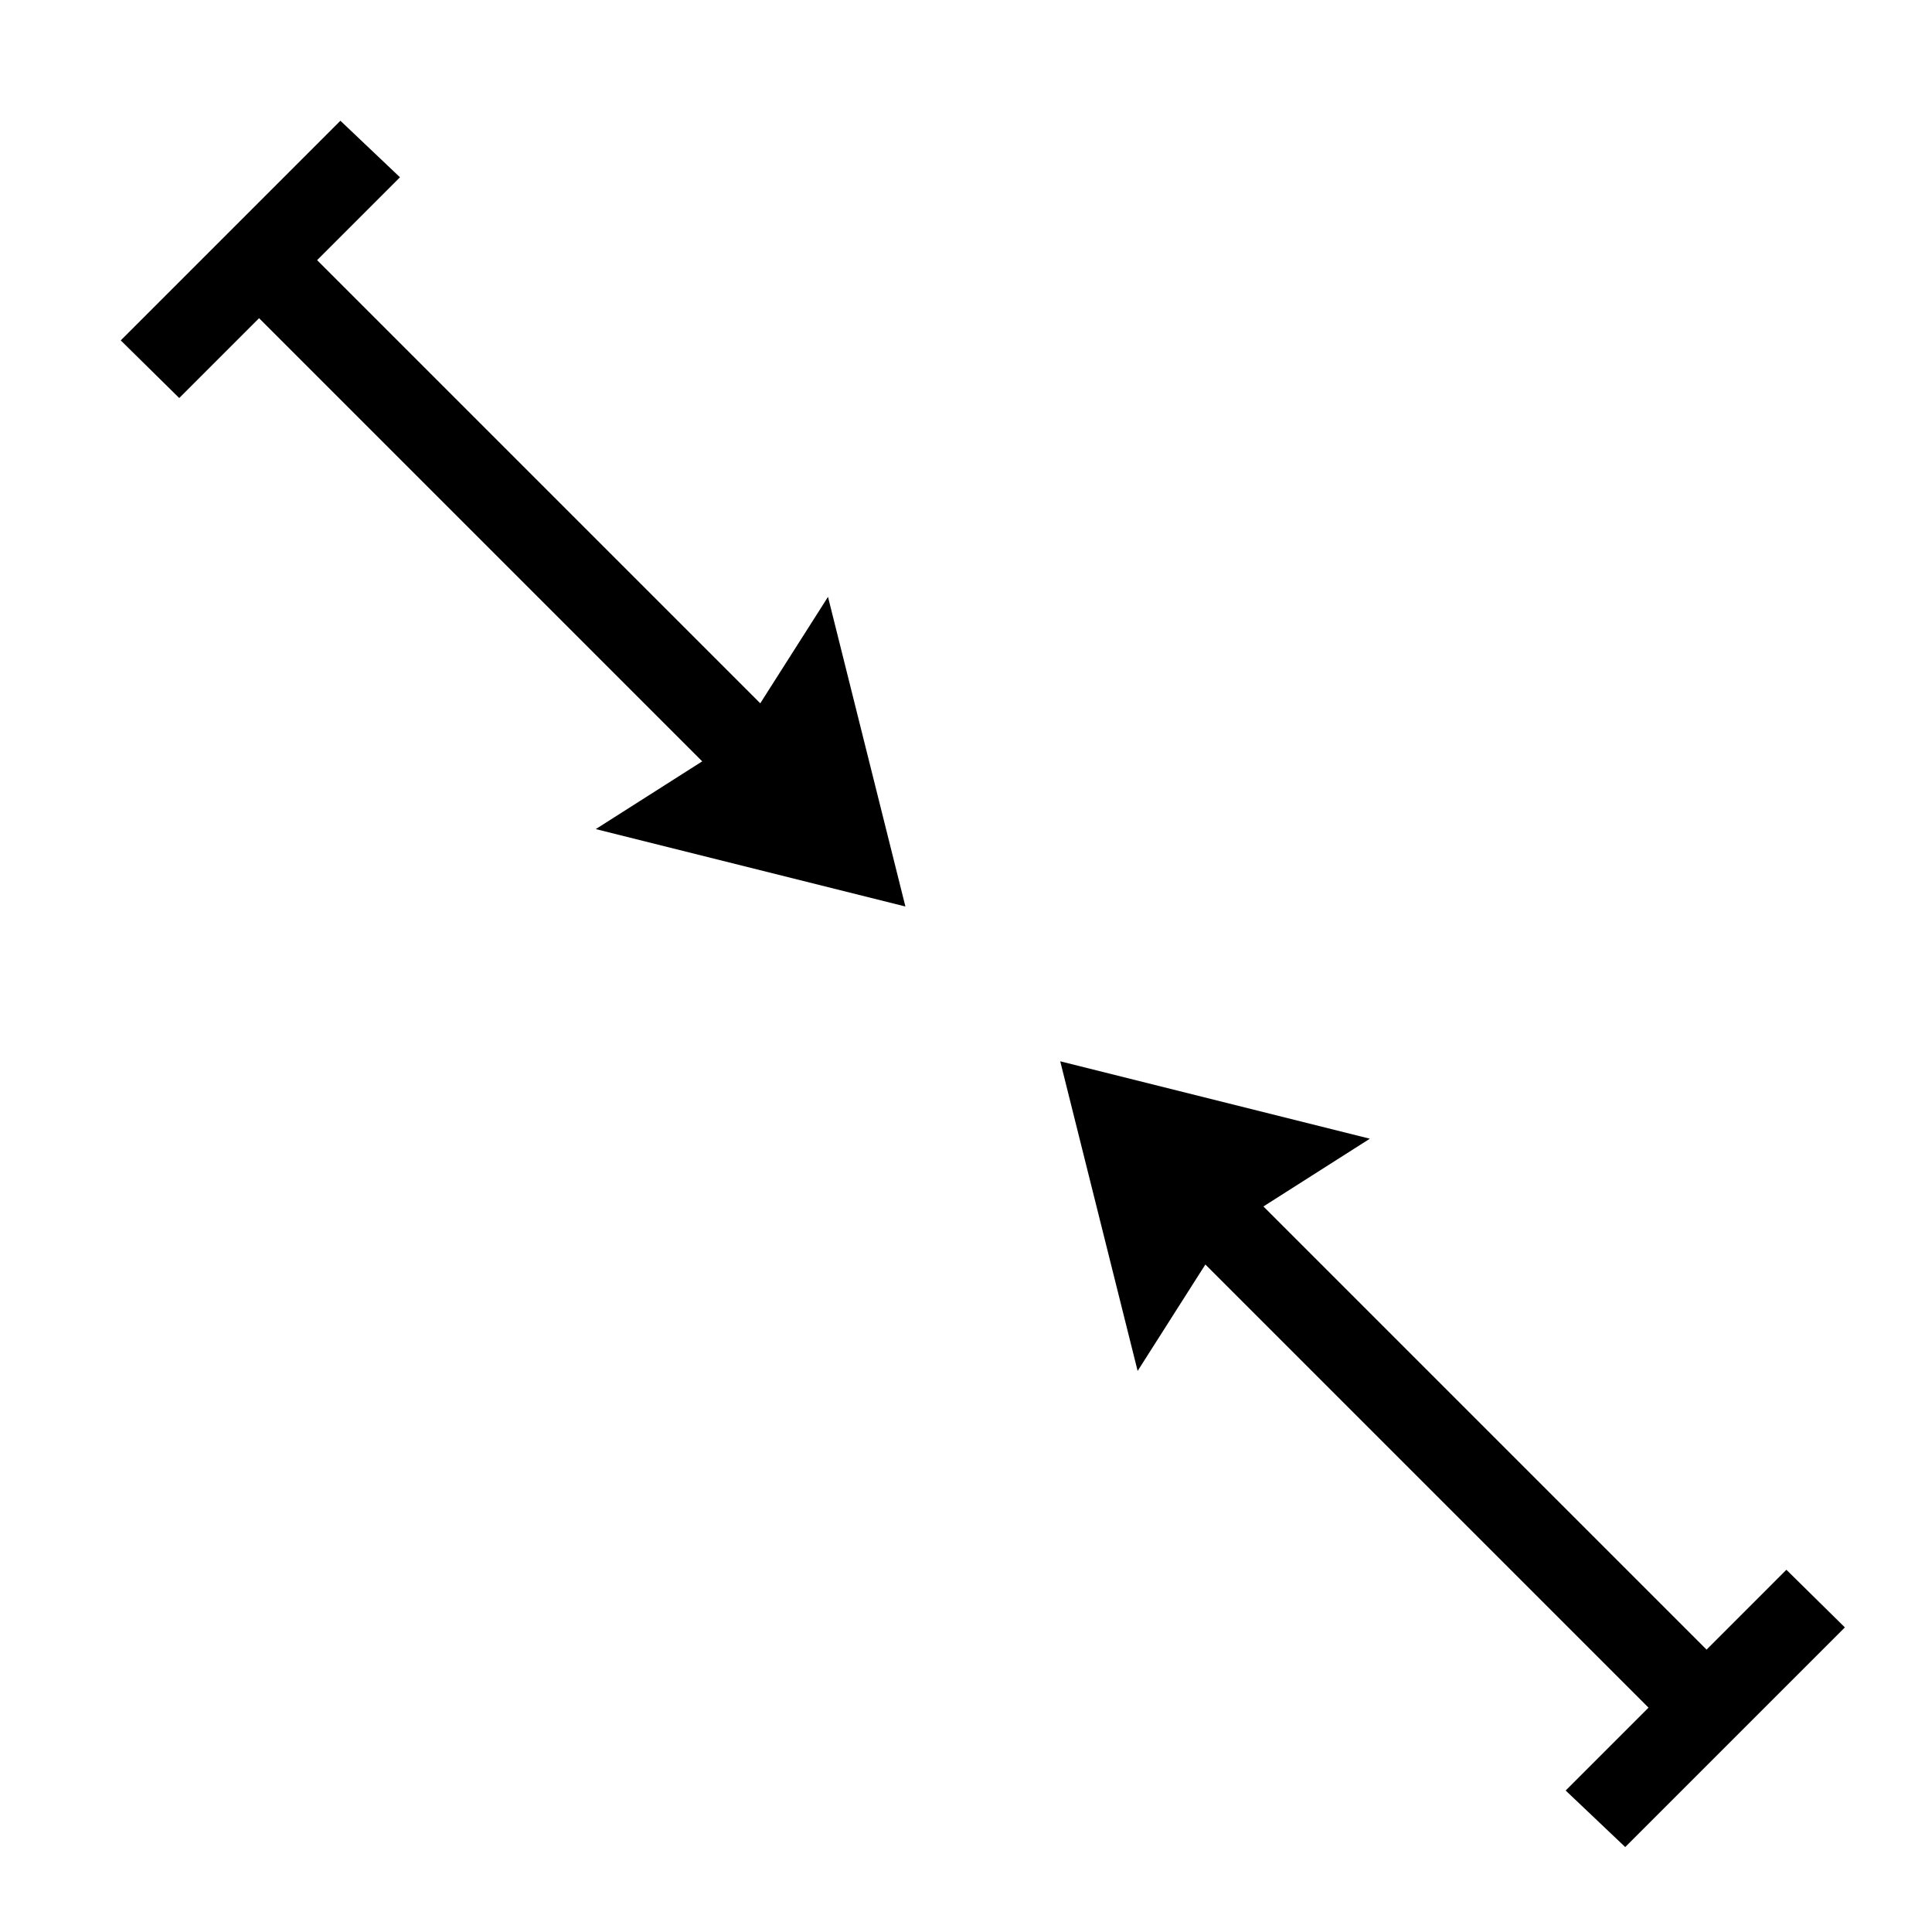
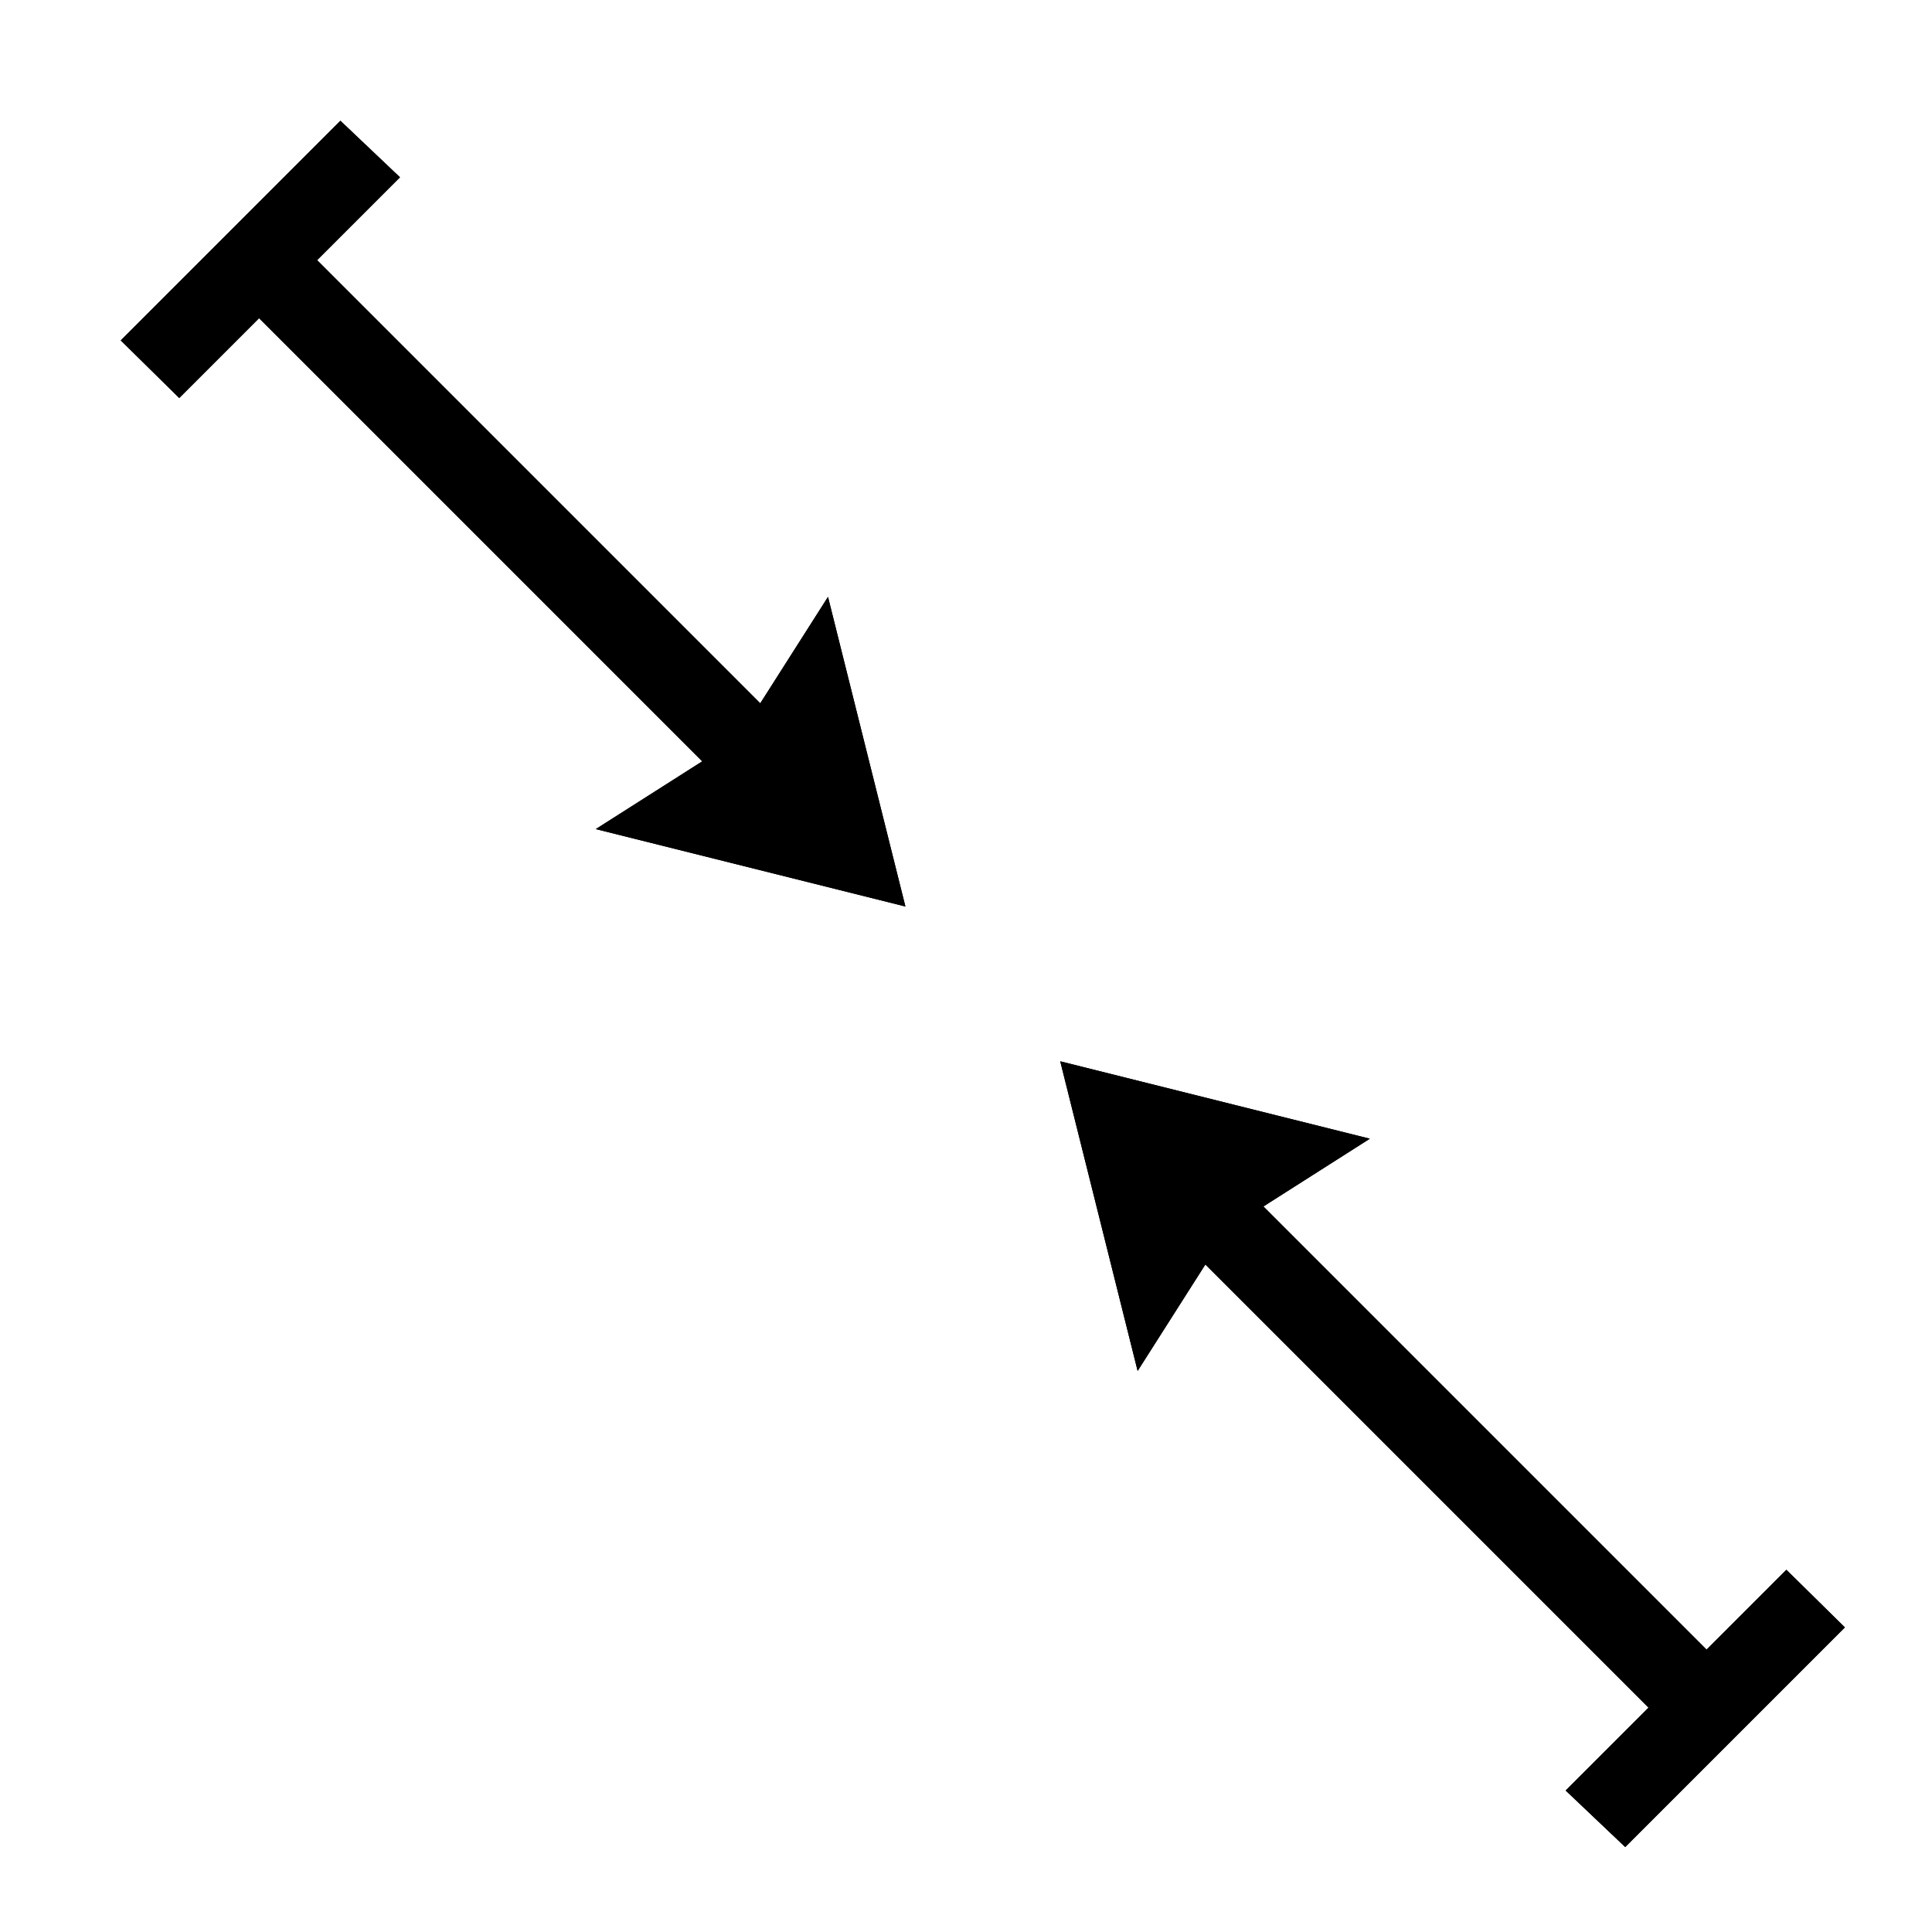
<svg xmlns="http://www.w3.org/2000/svg" viewBox="0 0 320 320">
  <g id="alignment">
    <g>
-       <polygon points="149.964 150.144 137.143 98.859 125.924 116.488 52.525 43.088 66.249 29.364 56.381 20 20 56.381 29.687 65.926 42.909 52.704 116.308 126.104 98.679 137.323 149.964 150.144" class="fill" />
-       <polygon points="175.607 175.786 188.428 227.071 199.646 209.442 273.046 282.842 259.322 296.566 269.189 305.93 305.571 269.549 295.883 260.004 282.662 273.226 209.262 199.826 226.891 188.607 175.607 175.786" class="fill" />
+       <g>
+         <polygon points="149.964 150.144 137.143 98.859 125.924 116.488 52.525 43.088 66.249 29.364 56.381 20 20 56.381 29.687 65.926 42.909 52.704 116.308 126.104 98.679 137.323 149.964 150.144" class="fill" />
+         <polygon points="175.607 175.786 188.428 227.071 199.646 209.442 273.046 282.842 259.322 296.566 269.189 305.93 305.571 269.549 295.883 260.004 282.662 273.226 209.262 199.826 226.891 188.607 175.607 175.786" class="fill" />
+       </g>
+       <g>
+         <polygon points="149.964 150.144 137.143 98.859 125.924 116.488 52.525 43.088 66.249 29.364 56.381 20 20 56.381 29.687 65.926 42.909 52.704 116.308 126.104 98.679 137.323 149.964 150.144" class="outline" />
+         <polygon points="175.607 175.786 188.428 227.071 199.646 209.442 273.046 282.842 259.322 296.566 269.189 305.93 305.571 269.549 295.883 260.004 282.662 273.226 209.262 199.826 226.891 188.607 175.607 175.786" class="outline" />
+       </g>
    </g>
  </g>
</svg>
